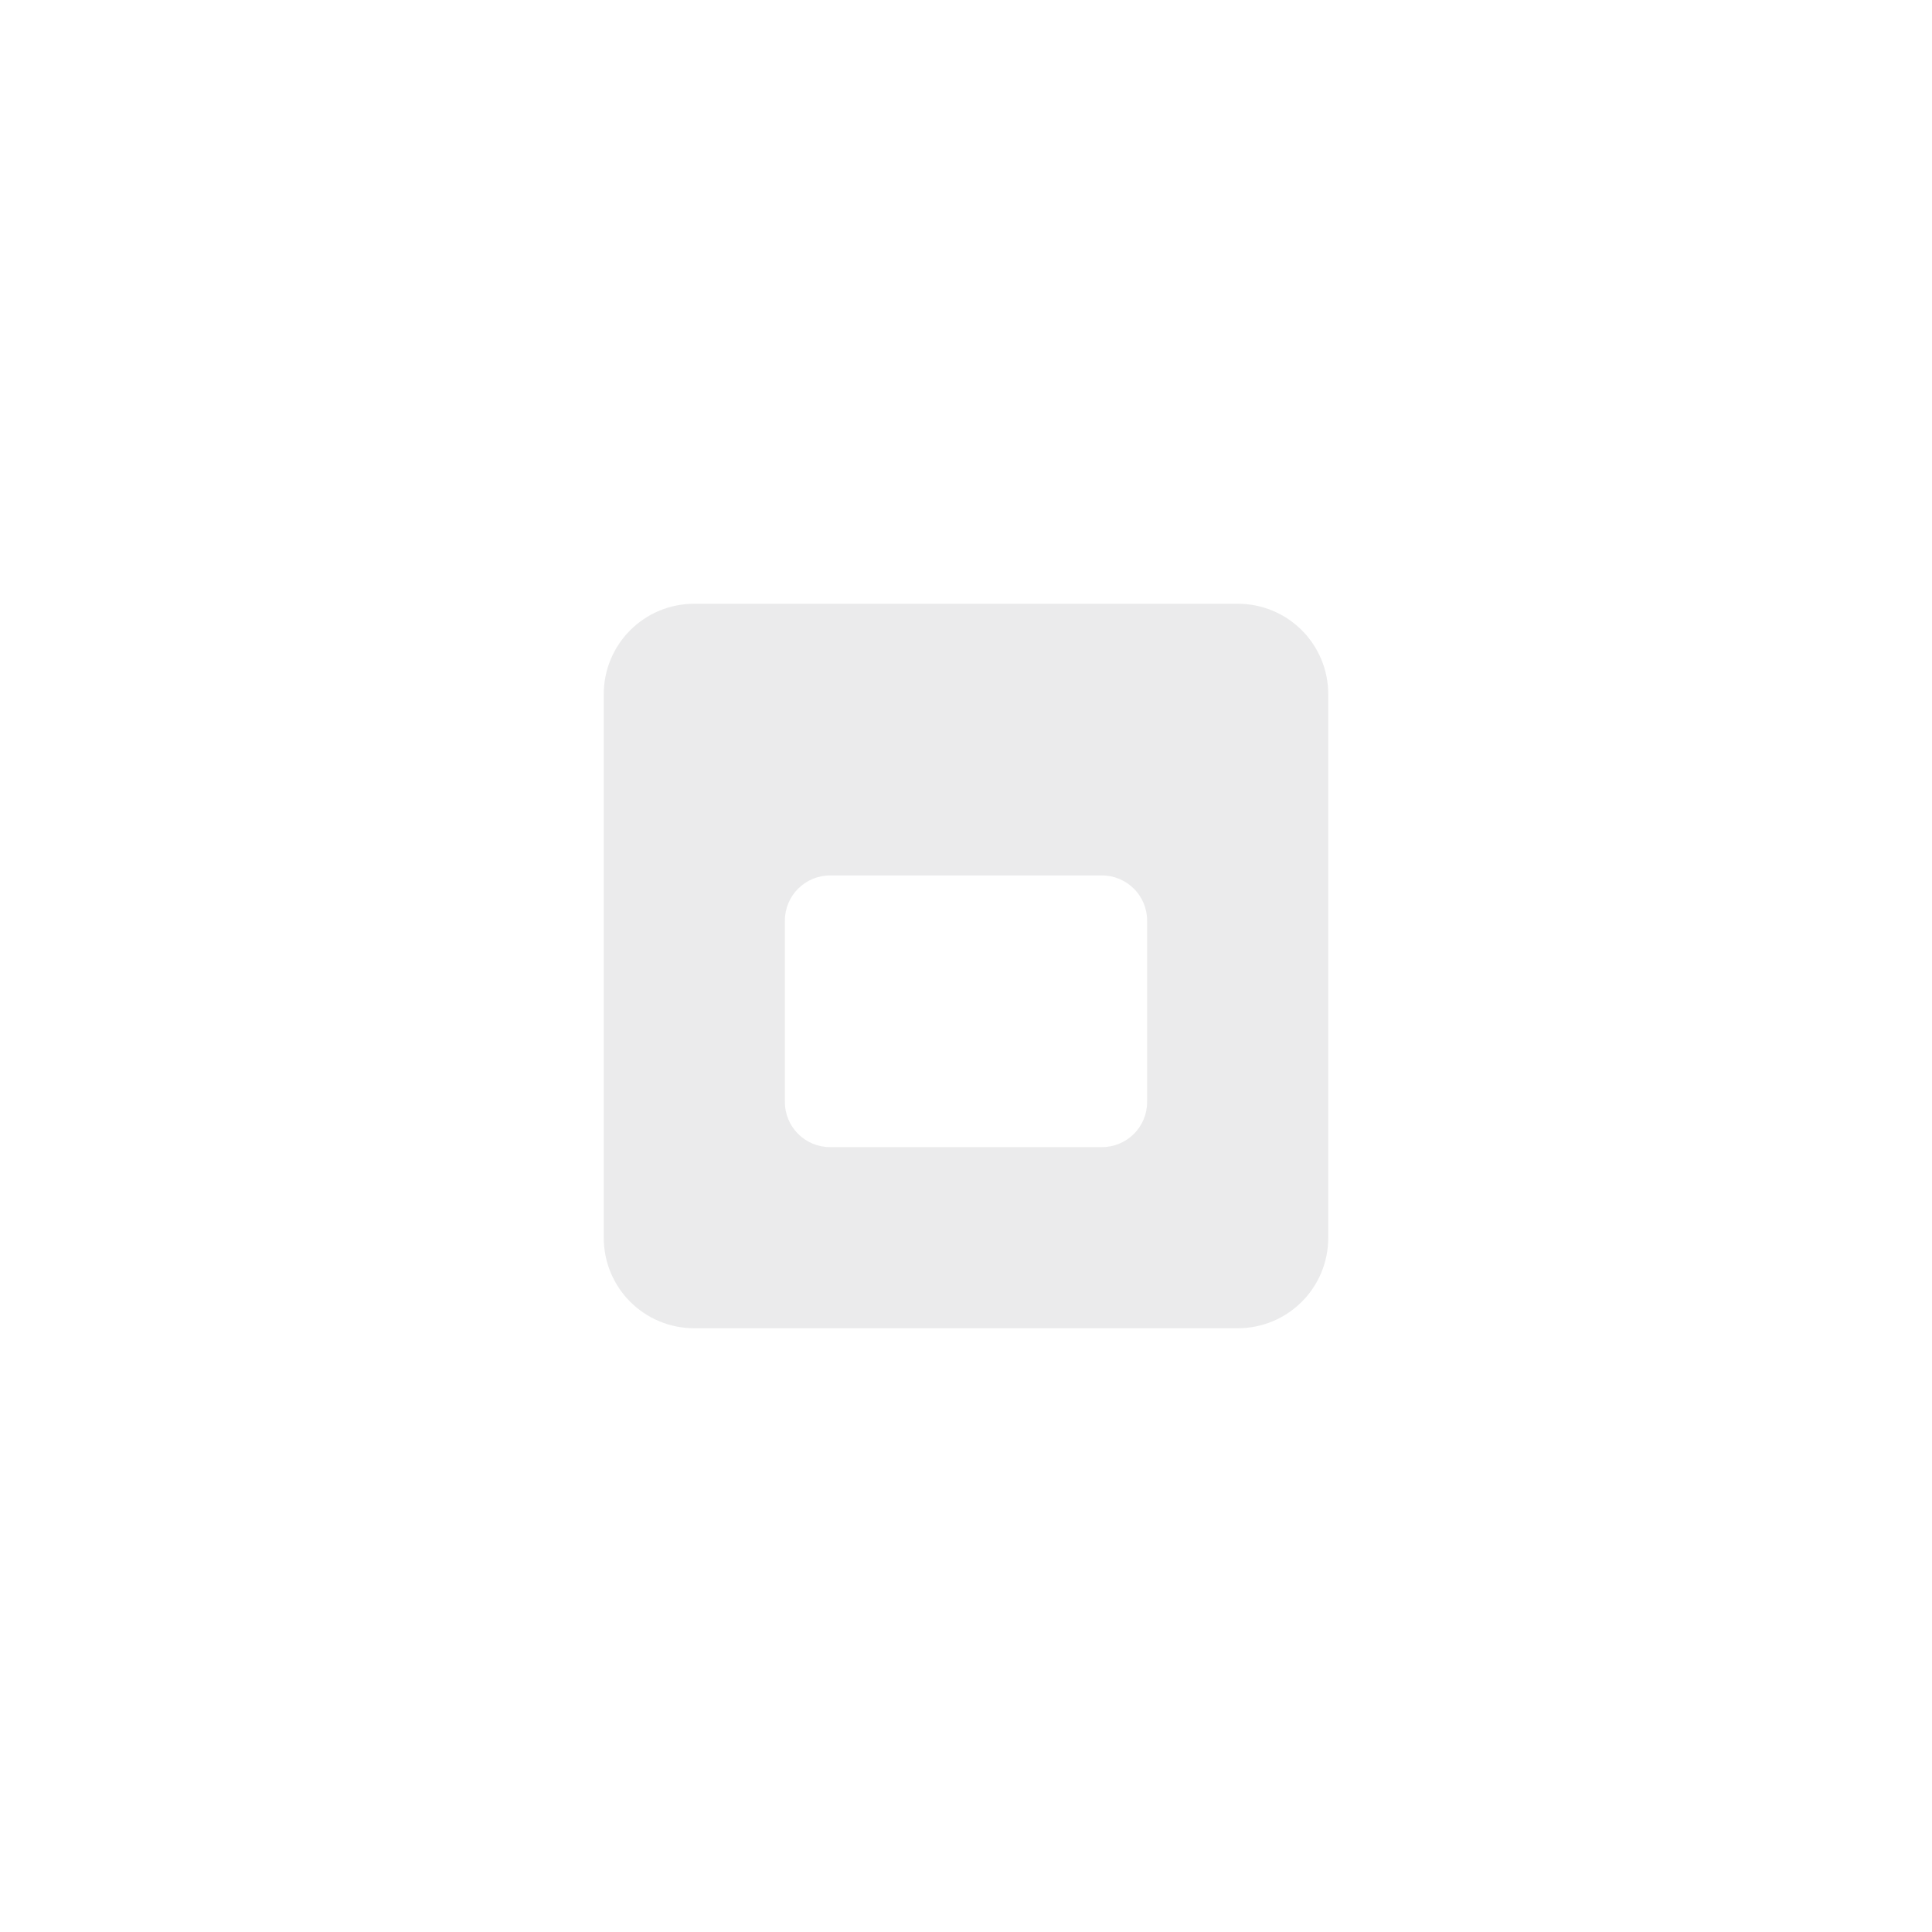
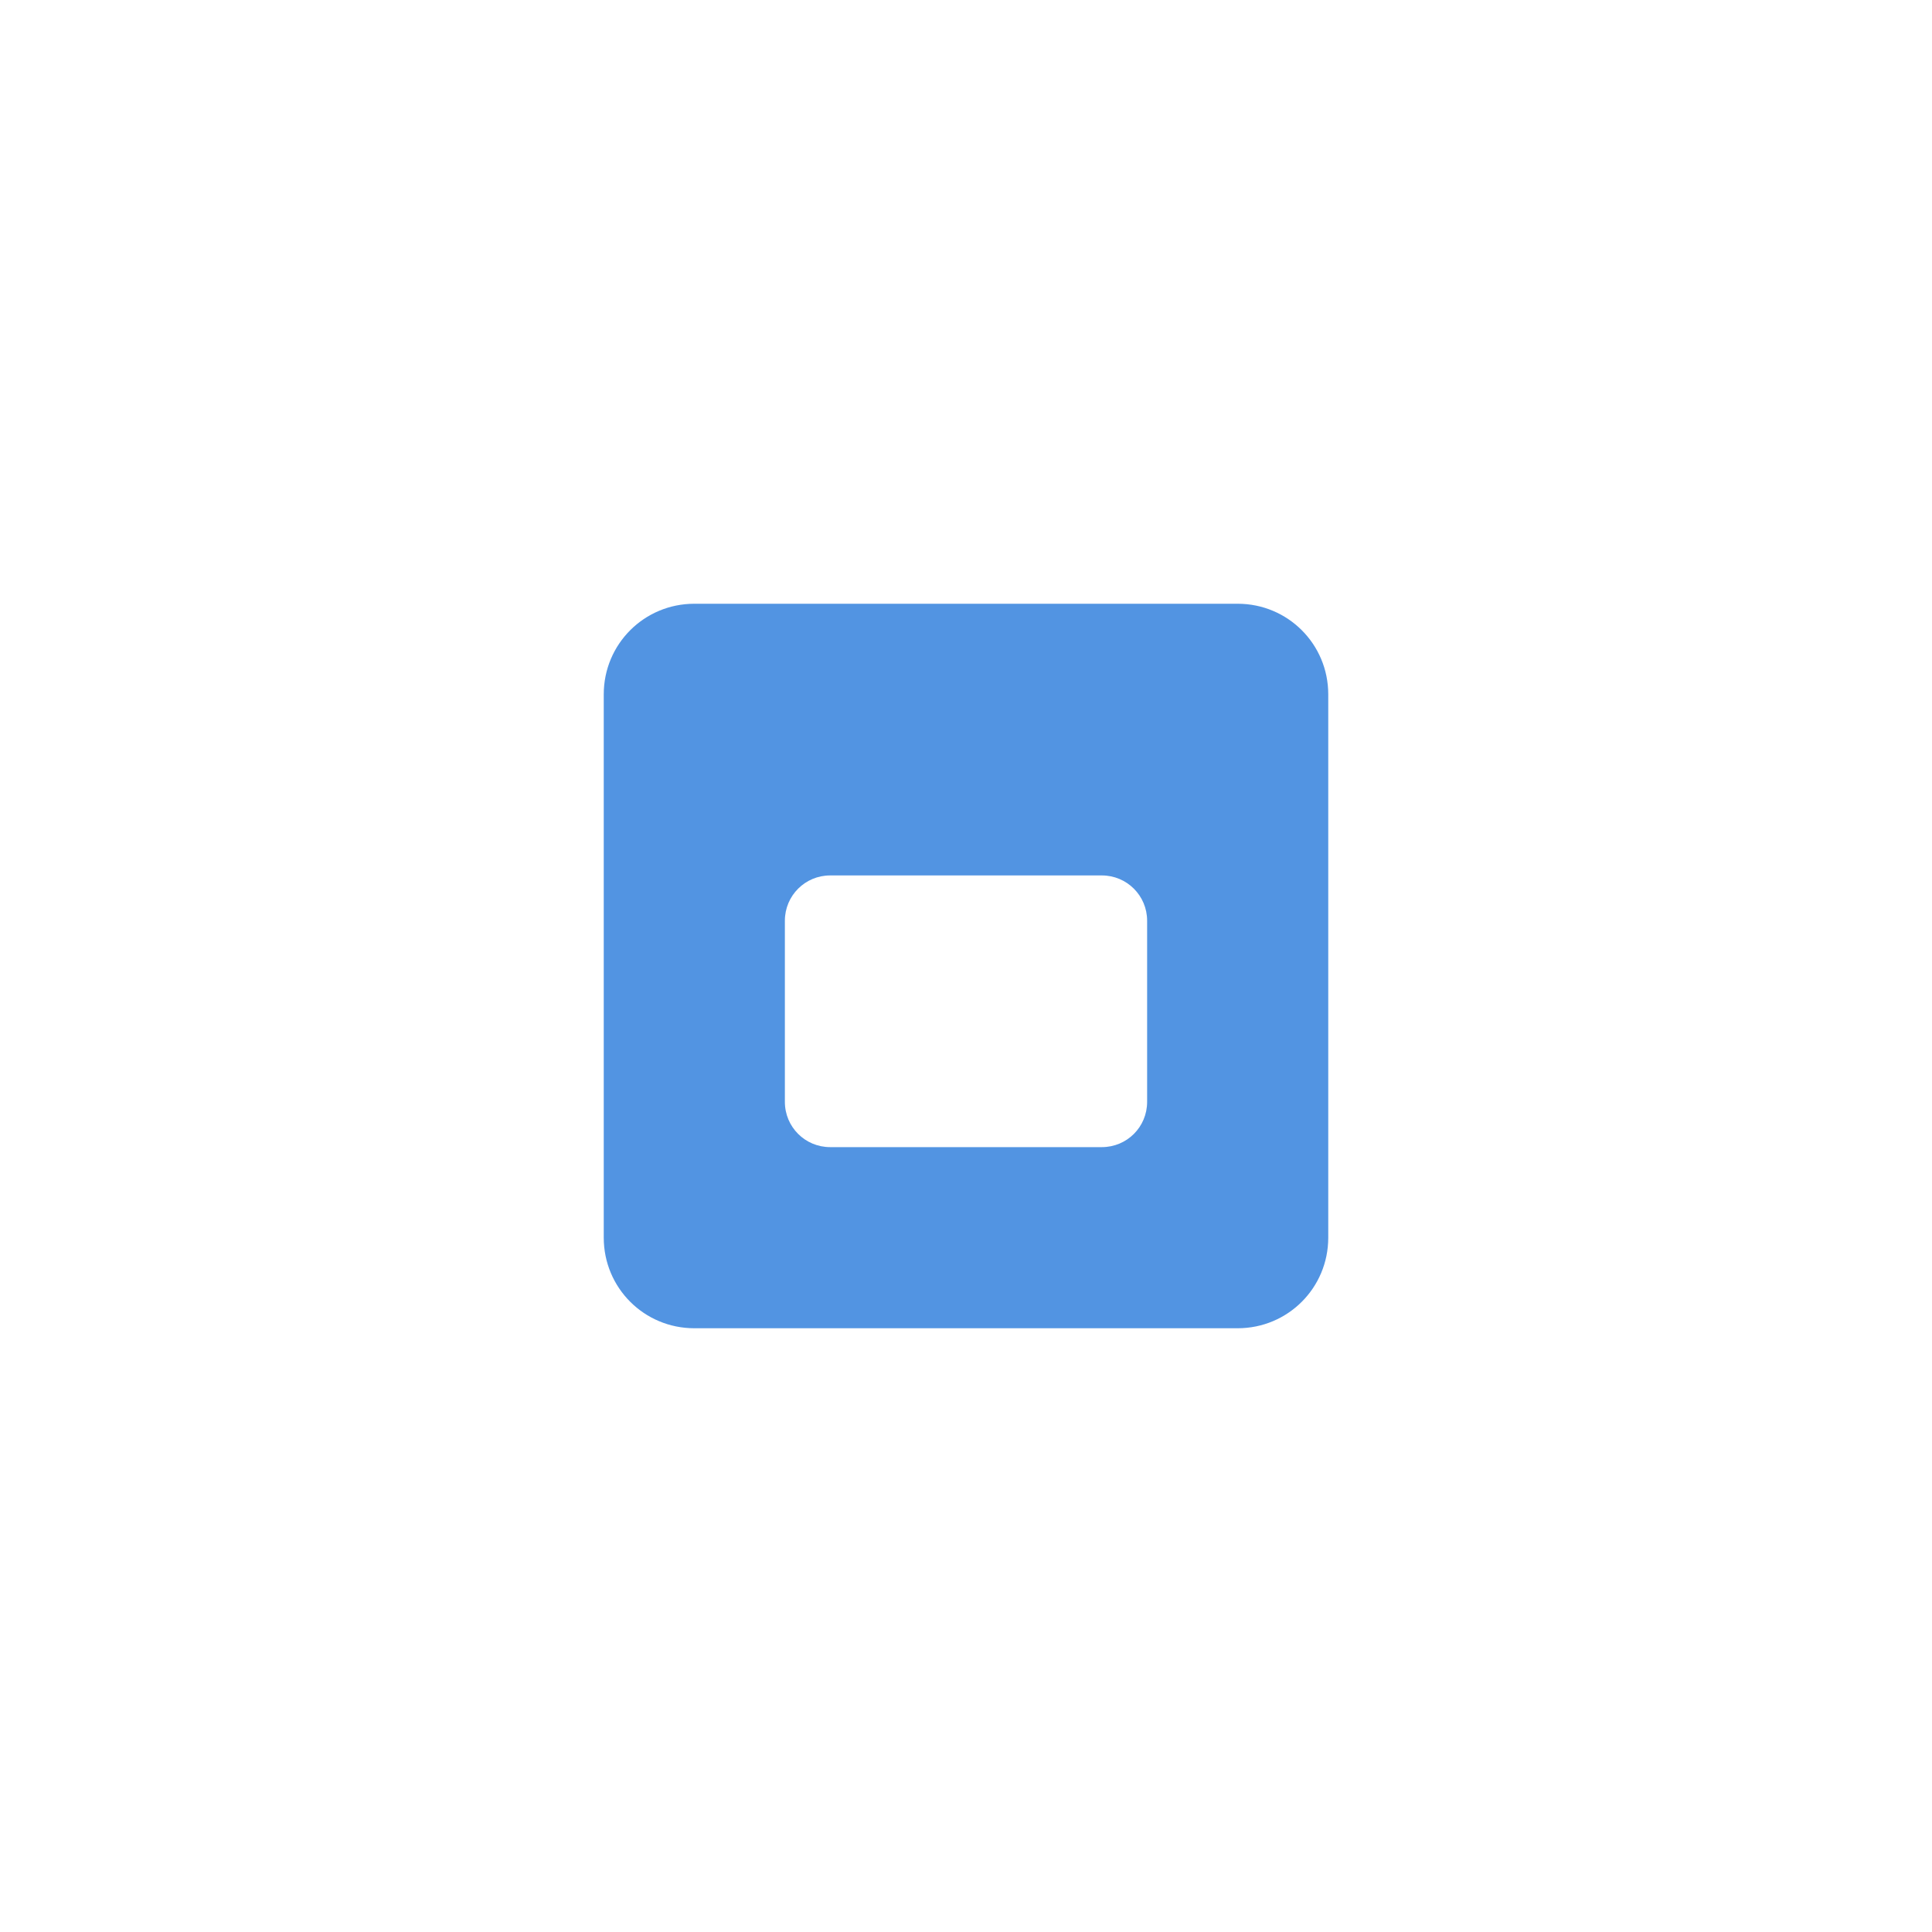
<svg xmlns="http://www.w3.org/2000/svg" width="32" height="32" viewBox="0 0 32 32" version="1.1" id="svg2">
  <defs id="defs2" />
-   <path style="color:#ffffff;fill:#bcbdbf;stroke-width:1.5;fill-opacity:1;stroke:none;opacity:0.3" class="ColorScheme-Text" d="m 11.5,10 c -0.831,0 -1.5,0.669 -1.5,1.5 v 9 C 10,21.331 10.669,22 11.5,22 h 9 c 0.831,0 1.5,-0.669 1.5,-1.5 v -9 C 22,10.669 21.331,10 20.5,10 Z m 2.25,4.5 h 4.5 c 0.415,0 0.75,0.335 0.75,0.75 v 3 C 19,18.666 18.666,19 18.25,19 h -4.5 C 13.335,19 13,18.666 13,18.25 v -3 c 0,-0.415 0.335,-0.75 0.75,-0.75 z" id="path847" />
+   <path style="color:#ffffff;fill:#5294e2;stroke-width:1.5;fill-opacity:1;stroke:none;opacity:1" class="ColorScheme-Text" d="m 11.5,10 c -0.831,0 -1.5,0.669 -1.5,1.5 v 9 C 10,21.331 10.669,22 11.5,22 h 9 c 0.831,0 1.5,-0.669 1.5,-1.5 v -9 C 22,10.669 21.331,10 20.5,10 Z m 2.25,4.5 h 4.5 c 0.415,0 0.75,0.335 0.75,0.75 v 3 C 19,18.666 18.666,19 18.25,19 h -4.5 C 13.335,19 13,18.666 13,18.25 v -3 c 0,-0.415 0.335,-0.75 0.75,-0.75 z" id="path847" />
</svg>
